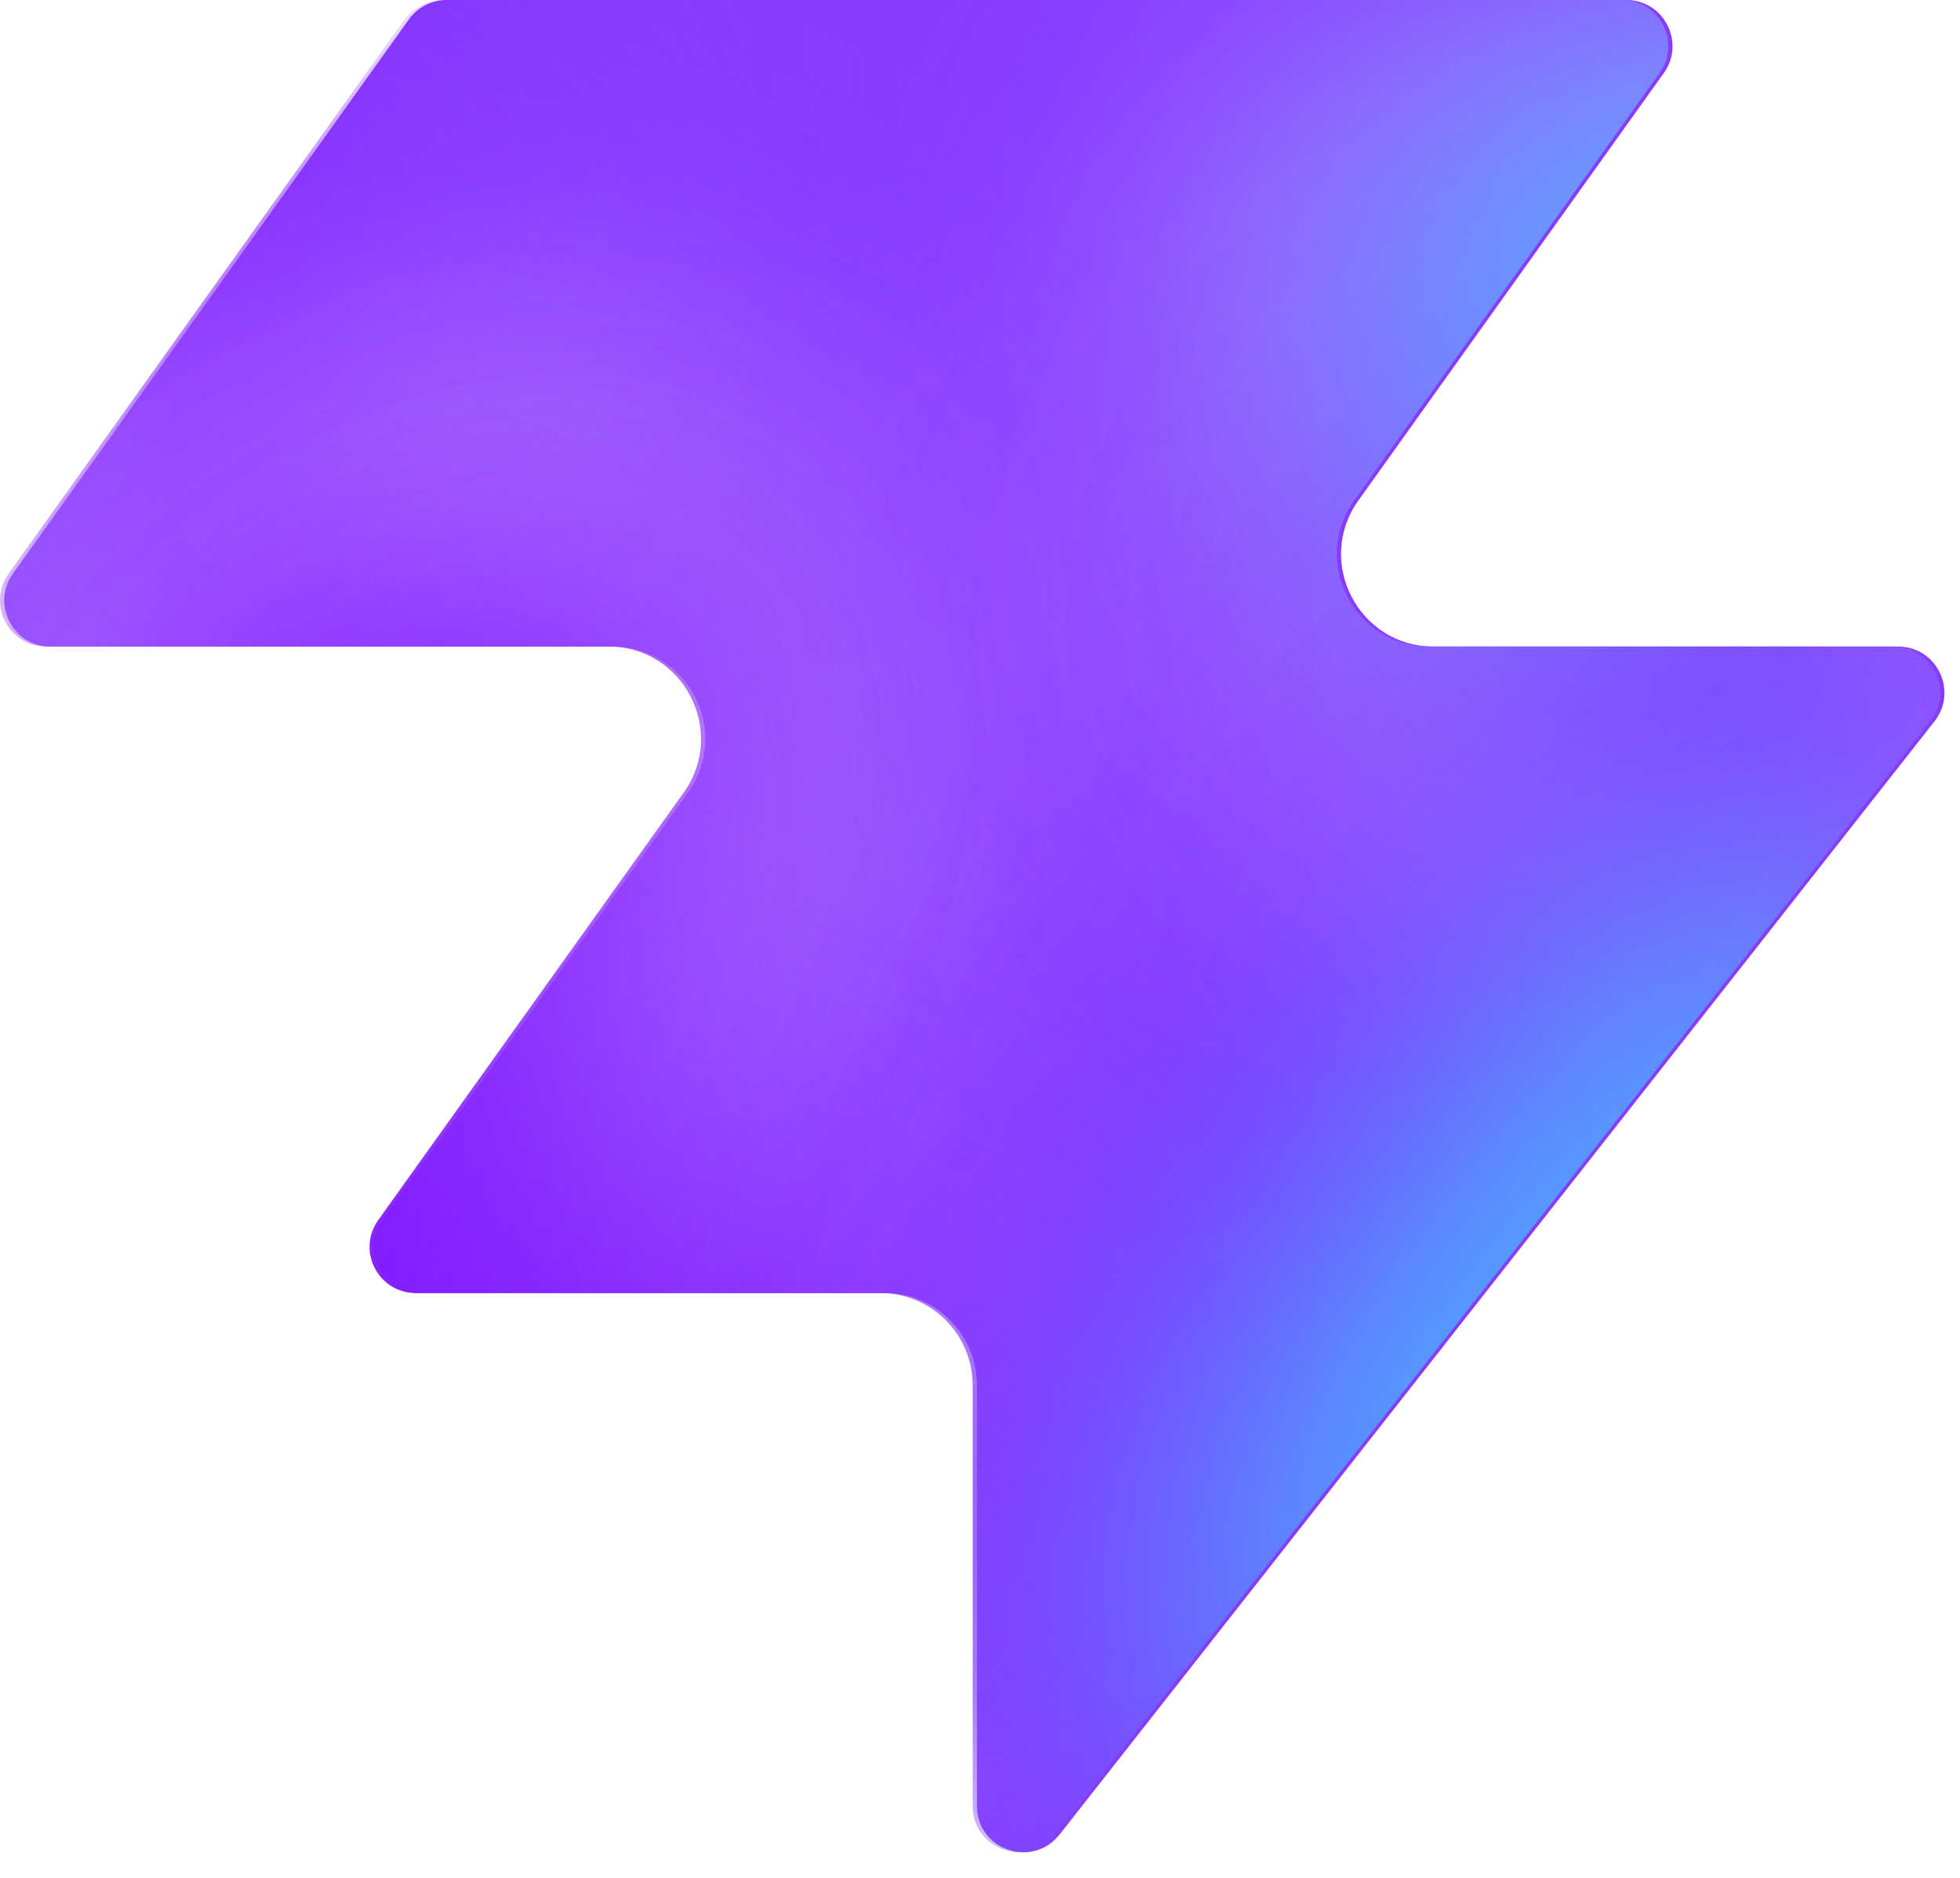
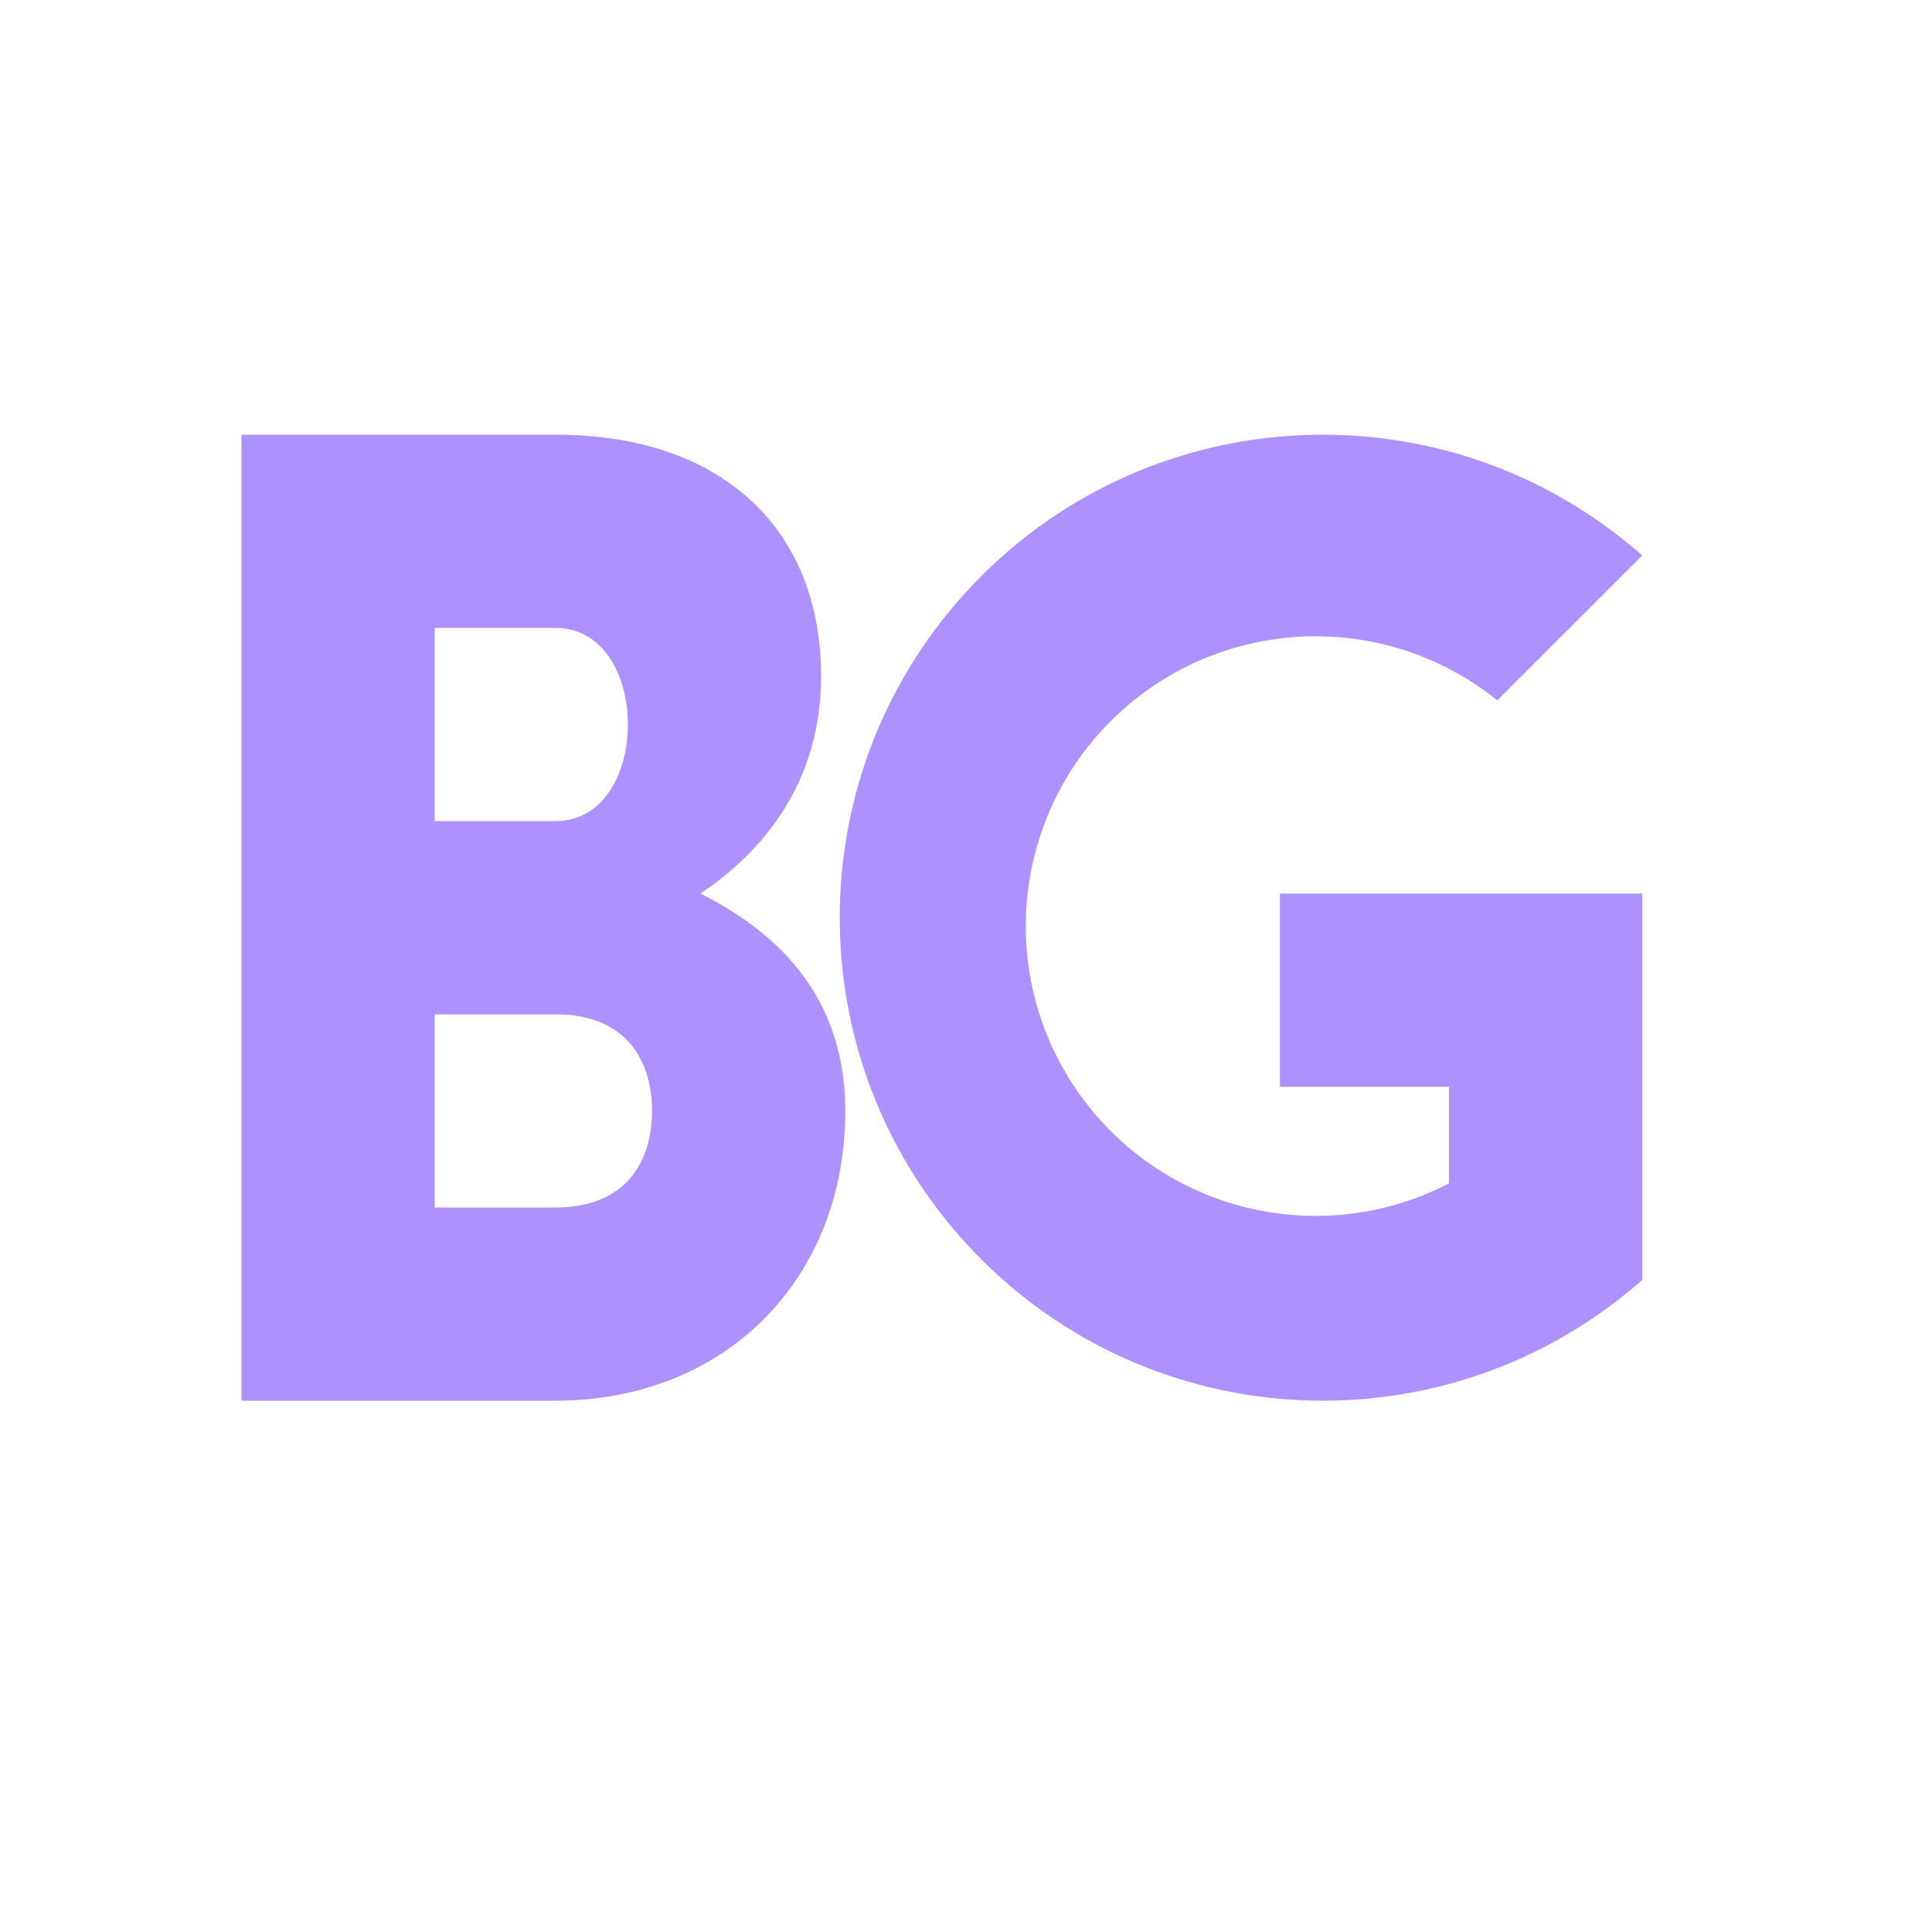
- <svg xmlns="http://www.w3.org/2000/svg" width="48" height="46" fill="none" viewBox="0 0 48 46">
-   <path fill="#863bff" d="M25.946 44.938c-.664.845-2.021.375-2.021-.698V33.937a2.26 2.26 0 0 0-2.262-2.262H10.287c-.92 0-1.456-1.04-.92-1.788l7.48-10.471c1.07-1.497 0-3.578-1.842-3.578H1.237c-.92 0-1.456-1.04-.92-1.788L10.013.474c.214-.297.556-.474.92-.474h28.894c.92 0 1.456 1.04.92 1.788l-7.48 10.471c-1.07 1.498 0 3.579 1.842 3.579h11.377c.943 0 1.473 1.088.89 1.83L25.947 44.94z" style="fill:#863bff;fill:color(display-p3 .525 .23 1);fill-opacity:1" />
-   <mask id="a" width="48" height="46" x="0" y="0" maskUnits="userSpaceOnUse" style="mask-type:alpha">
-     <path fill="#000" d="M25.842 44.938c-.664.844-2.021.375-2.021-.698V33.937a2.26 2.26 0 0 0-2.262-2.262H10.183c-.92 0-1.456-1.04-.92-1.788l7.48-10.471c1.07-1.498 0-3.579-1.842-3.579H1.133c-.92 0-1.456-1.04-.92-1.787L9.91.473c.214-.297.556-.474.92-.474h28.894c.92 0 1.456 1.04.92 1.788l-7.48 10.471c-1.07 1.498 0 3.578 1.842 3.578h11.377c.943 0 1.473 1.088.89 1.832L25.843 44.94z" style="fill:#000;fill-opacity:1" />
-   </mask>
-   <g mask="url(#a)">
-     <g filter="url(#b)">
-       <ellipse cx="5.508" cy="14.704" fill="#ede6ff" rx="5.508" ry="14.704" style="fill:#ede6ff;fill:color(display-p3 .927 .903 1);fill-opacity:1" transform="matrix(.00324 1 1 -.00324 -4.47 31.516)" />
-     </g>
-     <g filter="url(#c)">
-       <ellipse cx="10.399" cy="29.851" fill="#ede6ff" rx="10.399" ry="29.851" style="fill:#ede6ff;fill:color(display-p3 .927 .903 1);fill-opacity:1" transform="matrix(.00324 1 1 -.00324 -39.328 7.883)" />
-     </g>
-     <g filter="url(#d)">
-       <ellipse cx="5.508" cy="30.487" fill="#7e14ff" rx="5.508" ry="30.487" style="fill:#7e14ff;fill:color(display-p3 .492 .077 1);fill-opacity:1" transform="rotate(89.814 -25.913 -14.639)scale(1 -1)" />
-     </g>
-     <g filter="url(#e)">
-       <ellipse cx="5.508" cy="30.599" fill="#7e14ff" rx="5.508" ry="30.599" style="fill:#7e14ff;fill:color(display-p3 .492 .077 1);fill-opacity:1" transform="rotate(89.814 -32.644 -3.334)scale(1 -1)" />
-     </g>
-     <g filter="url(#f)">
-       <ellipse cx="5.508" cy="30.599" fill="#7e14ff" rx="5.508" ry="30.599" style="fill:#7e14ff;fill:color(display-p3 .492 .077 1);fill-opacity:1" transform="matrix(.00324 1 1 -.00324 -34.34 30.47)" />
-     </g>
-     <g filter="url(#g)">
-       <ellipse cx="14.072" cy="22.078" fill="#ede6ff" rx="14.072" ry="22.078" style="fill:#ede6ff;fill:color(display-p3 .927 .903 1);fill-opacity:1" transform="rotate(93.35 24.506 48.493)scale(-1 1)" />
-     </g>
-     <g filter="url(#h)">
-       <ellipse cx="3.47" cy="21.501" fill="#7e14ff" rx="3.47" ry="21.501" style="fill:#7e14ff;fill:color(display-p3 .492 .077 1);fill-opacity:1" transform="rotate(89.009 28.708 47.59)scale(-1 1)" />
-     </g>
-     <g filter="url(#i)">
-       <ellipse cx="3.47" cy="21.501" fill="#7e14ff" rx="3.47" ry="21.501" style="fill:#7e14ff;fill:color(display-p3 .492 .077 1);fill-opacity:1" transform="rotate(89.009 28.708 47.59)scale(-1 1)" />
-     </g>
-     <g filter="url(#j)">
-       <ellipse cx=".387" cy="8.972" fill="#7e14ff" rx="4.407" ry="29.108" style="fill:#7e14ff;fill:color(display-p3 .492 .077 1);fill-opacity:1" transform="rotate(39.51 .387 8.972)" />
-     </g>
-     <g filter="url(#k)">
-       <ellipse cx="47.523" cy="-6.092" fill="#7e14ff" rx="4.407" ry="29.108" style="fill:#7e14ff;fill:color(display-p3 .492 .077 1);fill-opacity:1" transform="rotate(37.892 47.523 -6.092)" />
-     </g>
-     <g filter="url(#l)">
-       <ellipse cx="41.412" cy="6.333" fill="#47bfff" rx="5.971" ry="9.665" style="fill:#47bfff;fill:color(display-p3 .28 .748 1);fill-opacity:1" transform="rotate(37.892 41.412 6.333)" />
-     </g>
-     <g filter="url(#m)">
-       <ellipse cx="-1.879" cy="38.332" fill="#7e14ff" rx="4.407" ry="29.108" style="fill:#7e14ff;fill:color(display-p3 .492 .077 1);fill-opacity:1" transform="rotate(37.892 -1.88 38.332)" />
-     </g>
-     <g filter="url(#n)">
-       <ellipse cx="-1.879" cy="38.332" fill="#7e14ff" rx="4.407" ry="29.108" style="fill:#7e14ff;fill:color(display-p3 .492 .077 1);fill-opacity:1" transform="rotate(37.892 -1.88 38.332)" />
-     </g>
-     <g filter="url(#o)">
-       <ellipse cx="35.651" cy="29.907" fill="#7e14ff" rx="4.407" ry="29.108" style="fill:#7e14ff;fill:color(display-p3 .492 .077 1);fill-opacity:1" transform="rotate(37.892 35.651 29.907)" />
-     </g>
-     <g filter="url(#p)">
-       <ellipse cx="38.418" cy="32.4" fill="#47bfff" rx="5.971" ry="15.297" style="fill:#47bfff;fill:color(display-p3 .28 .748 1);fill-opacity:1" transform="rotate(37.892 38.418 32.4)" />
-     </g>
+ <svg xmlns="http://www.w3.org/2000/svg" viewBox="0 -10 80 80">
+   <g fill="#AC91FF">
+     <path d="M10 8h13c7 0 11 4 11 10 0 4-2 7-5 9 4 2 6 5 6 9 0 7-5 12-12 12H10V8zm8 8v8h5c2 0 3-2 3-4s-1-4-3-4h-5zm0 16v8h5c3 0 4-2 4-4s-1-4-4-4h-5z" />
+     <path transform="translate(10 0)" d="M58 13a20 20 0 1 0 0 30V27H43v8h7v4a12 12 0 1 1 2-20l6-6z" />
  </g>
-   <defs>
-     <filter id="b" width="60.045" height="41.654" x="-19.77" y="16.149" color-interpolation-filters="sRGB" filterUnits="userSpaceOnUse">
-       <feFlood flood-opacity="0" result="BackgroundImageFix" />
-       <feBlend in="SourceGraphic" in2="BackgroundImageFix" result="shape" />
-       <feGaussianBlur result="effect1_foregroundBlur_2002_17158" stdDeviation="7.659" />
-     </filter>
-     <filter id="c" width="90.34" height="51.437" x="-54.613" y="-7.533" color-interpolation-filters="sRGB" filterUnits="userSpaceOnUse">
-       <feFlood flood-opacity="0" result="BackgroundImageFix" />
-       <feBlend in="SourceGraphic" in2="BackgroundImageFix" result="shape" />
-       <feGaussianBlur result="effect1_foregroundBlur_2002_17158" stdDeviation="7.659" />
-     </filter>
-     <filter id="d" width="79.355" height="29.4" x="-49.64" y="2.03" color-interpolation-filters="sRGB" filterUnits="userSpaceOnUse">
-       <feFlood flood-opacity="0" result="BackgroundImageFix" />
-       <feBlend in="SourceGraphic" in2="BackgroundImageFix" result="shape" />
-       <feGaussianBlur result="effect1_foregroundBlur_2002_17158" stdDeviation="4.596" />
-     </filter>
-     <filter id="e" width="79.579" height="29.4" x="-45.045" y="20.029" color-interpolation-filters="sRGB" filterUnits="userSpaceOnUse">
-       <feFlood flood-opacity="0" result="BackgroundImageFix" />
-       <feBlend in="SourceGraphic" in2="BackgroundImageFix" result="shape" />
-       <feGaussianBlur result="effect1_foregroundBlur_2002_17158" stdDeviation="4.596" />
-     </filter>
-     <filter id="f" width="79.579" height="29.4" x="-43.513" y="21.178" color-interpolation-filters="sRGB" filterUnits="userSpaceOnUse">
-       <feFlood flood-opacity="0" result="BackgroundImageFix" />
-       <feBlend in="SourceGraphic" in2="BackgroundImageFix" result="shape" />
-       <feGaussianBlur result="effect1_foregroundBlur_2002_17158" stdDeviation="4.596" />
-     </filter>
-     <filter id="g" width="74.749" height="58.852" x="15.756" y="-17.901" color-interpolation-filters="sRGB" filterUnits="userSpaceOnUse">
-       <feFlood flood-opacity="0" result="BackgroundImageFix" />
-       <feBlend in="SourceGraphic" in2="BackgroundImageFix" result="shape" />
-       <feGaussianBlur result="effect1_foregroundBlur_2002_17158" stdDeviation="7.659" />
-     </filter>
-     <filter id="h" width="61.377" height="25.362" x="23.548" y="2.284" color-interpolation-filters="sRGB" filterUnits="userSpaceOnUse">
-       <feFlood flood-opacity="0" result="BackgroundImageFix" />
-       <feBlend in="SourceGraphic" in2="BackgroundImageFix" result="shape" />
-       <feGaussianBlur result="effect1_foregroundBlur_2002_17158" stdDeviation="4.596" />
-     </filter>
-     <filter id="i" width="61.377" height="25.362" x="23.548" y="2.284" color-interpolation-filters="sRGB" filterUnits="userSpaceOnUse">
-       <feFlood flood-opacity="0" result="BackgroundImageFix" />
-       <feBlend in="SourceGraphic" in2="BackgroundImageFix" result="shape" />
-       <feGaussianBlur result="effect1_foregroundBlur_2002_17158" stdDeviation="4.596" />
-     </filter>
-     <filter id="j" width="56.045" height="63.649" x="-27.636" y="-22.853" color-interpolation-filters="sRGB" filterUnits="userSpaceOnUse">
-       <feFlood flood-opacity="0" result="BackgroundImageFix" />
-       <feBlend in="SourceGraphic" in2="BackgroundImageFix" result="shape" />
-       <feGaussianBlur result="effect1_foregroundBlur_2002_17158" stdDeviation="4.596" />
-     </filter>
-     <filter id="k" width="54.814" height="64.646" x="20.116" y="-38.415" color-interpolation-filters="sRGB" filterUnits="userSpaceOnUse">
-       <feFlood flood-opacity="0" result="BackgroundImageFix" />
-       <feBlend in="SourceGraphic" in2="BackgroundImageFix" result="shape" />
-       <feGaussianBlur result="effect1_foregroundBlur_2002_17158" stdDeviation="4.596" />
-     </filter>
-     <filter id="l" width="33.541" height="35.313" x="24.641" y="-11.323" color-interpolation-filters="sRGB" filterUnits="userSpaceOnUse">
-       <feFlood flood-opacity="0" result="BackgroundImageFix" />
-       <feBlend in="SourceGraphic" in2="BackgroundImageFix" result="shape" />
-       <feGaussianBlur result="effect1_foregroundBlur_2002_17158" stdDeviation="4.596" />
-     </filter>
-     <filter id="m" width="54.814" height="64.646" x="-29.286" y="6.009" color-interpolation-filters="sRGB" filterUnits="userSpaceOnUse">
-       <feFlood flood-opacity="0" result="BackgroundImageFix" />
-       <feBlend in="SourceGraphic" in2="BackgroundImageFix" result="shape" />
-       <feGaussianBlur result="effect1_foregroundBlur_2002_17158" stdDeviation="4.596" />
-     </filter>
-     <filter id="n" width="54.814" height="64.646" x="-29.286" y="6.009" color-interpolation-filters="sRGB" filterUnits="userSpaceOnUse">
-       <feFlood flood-opacity="0" result="BackgroundImageFix" />
-       <feBlend in="SourceGraphic" in2="BackgroundImageFix" result="shape" />
-       <feGaussianBlur result="effect1_foregroundBlur_2002_17158" stdDeviation="4.596" />
-     </filter>
-     <filter id="o" width="54.814" height="64.646" x="8.244" y="-2.416" color-interpolation-filters="sRGB" filterUnits="userSpaceOnUse">
-       <feFlood flood-opacity="0" result="BackgroundImageFix" />
-       <feBlend in="SourceGraphic" in2="BackgroundImageFix" result="shape" />
-       <feGaussianBlur result="effect1_foregroundBlur_2002_17158" stdDeviation="4.596" />
-     </filter>
-     <filter id="p" width="39.409" height="43.623" x="18.713" y="10.588" color-interpolation-filters="sRGB" filterUnits="userSpaceOnUse">
-       <feFlood flood-opacity="0" result="BackgroundImageFix" />
-       <feBlend in="SourceGraphic" in2="BackgroundImageFix" result="shape" />
-       <feGaussianBlur result="effect1_foregroundBlur_2002_17158" stdDeviation="4.596" />
-     </filter>
-   </defs>
</svg>
